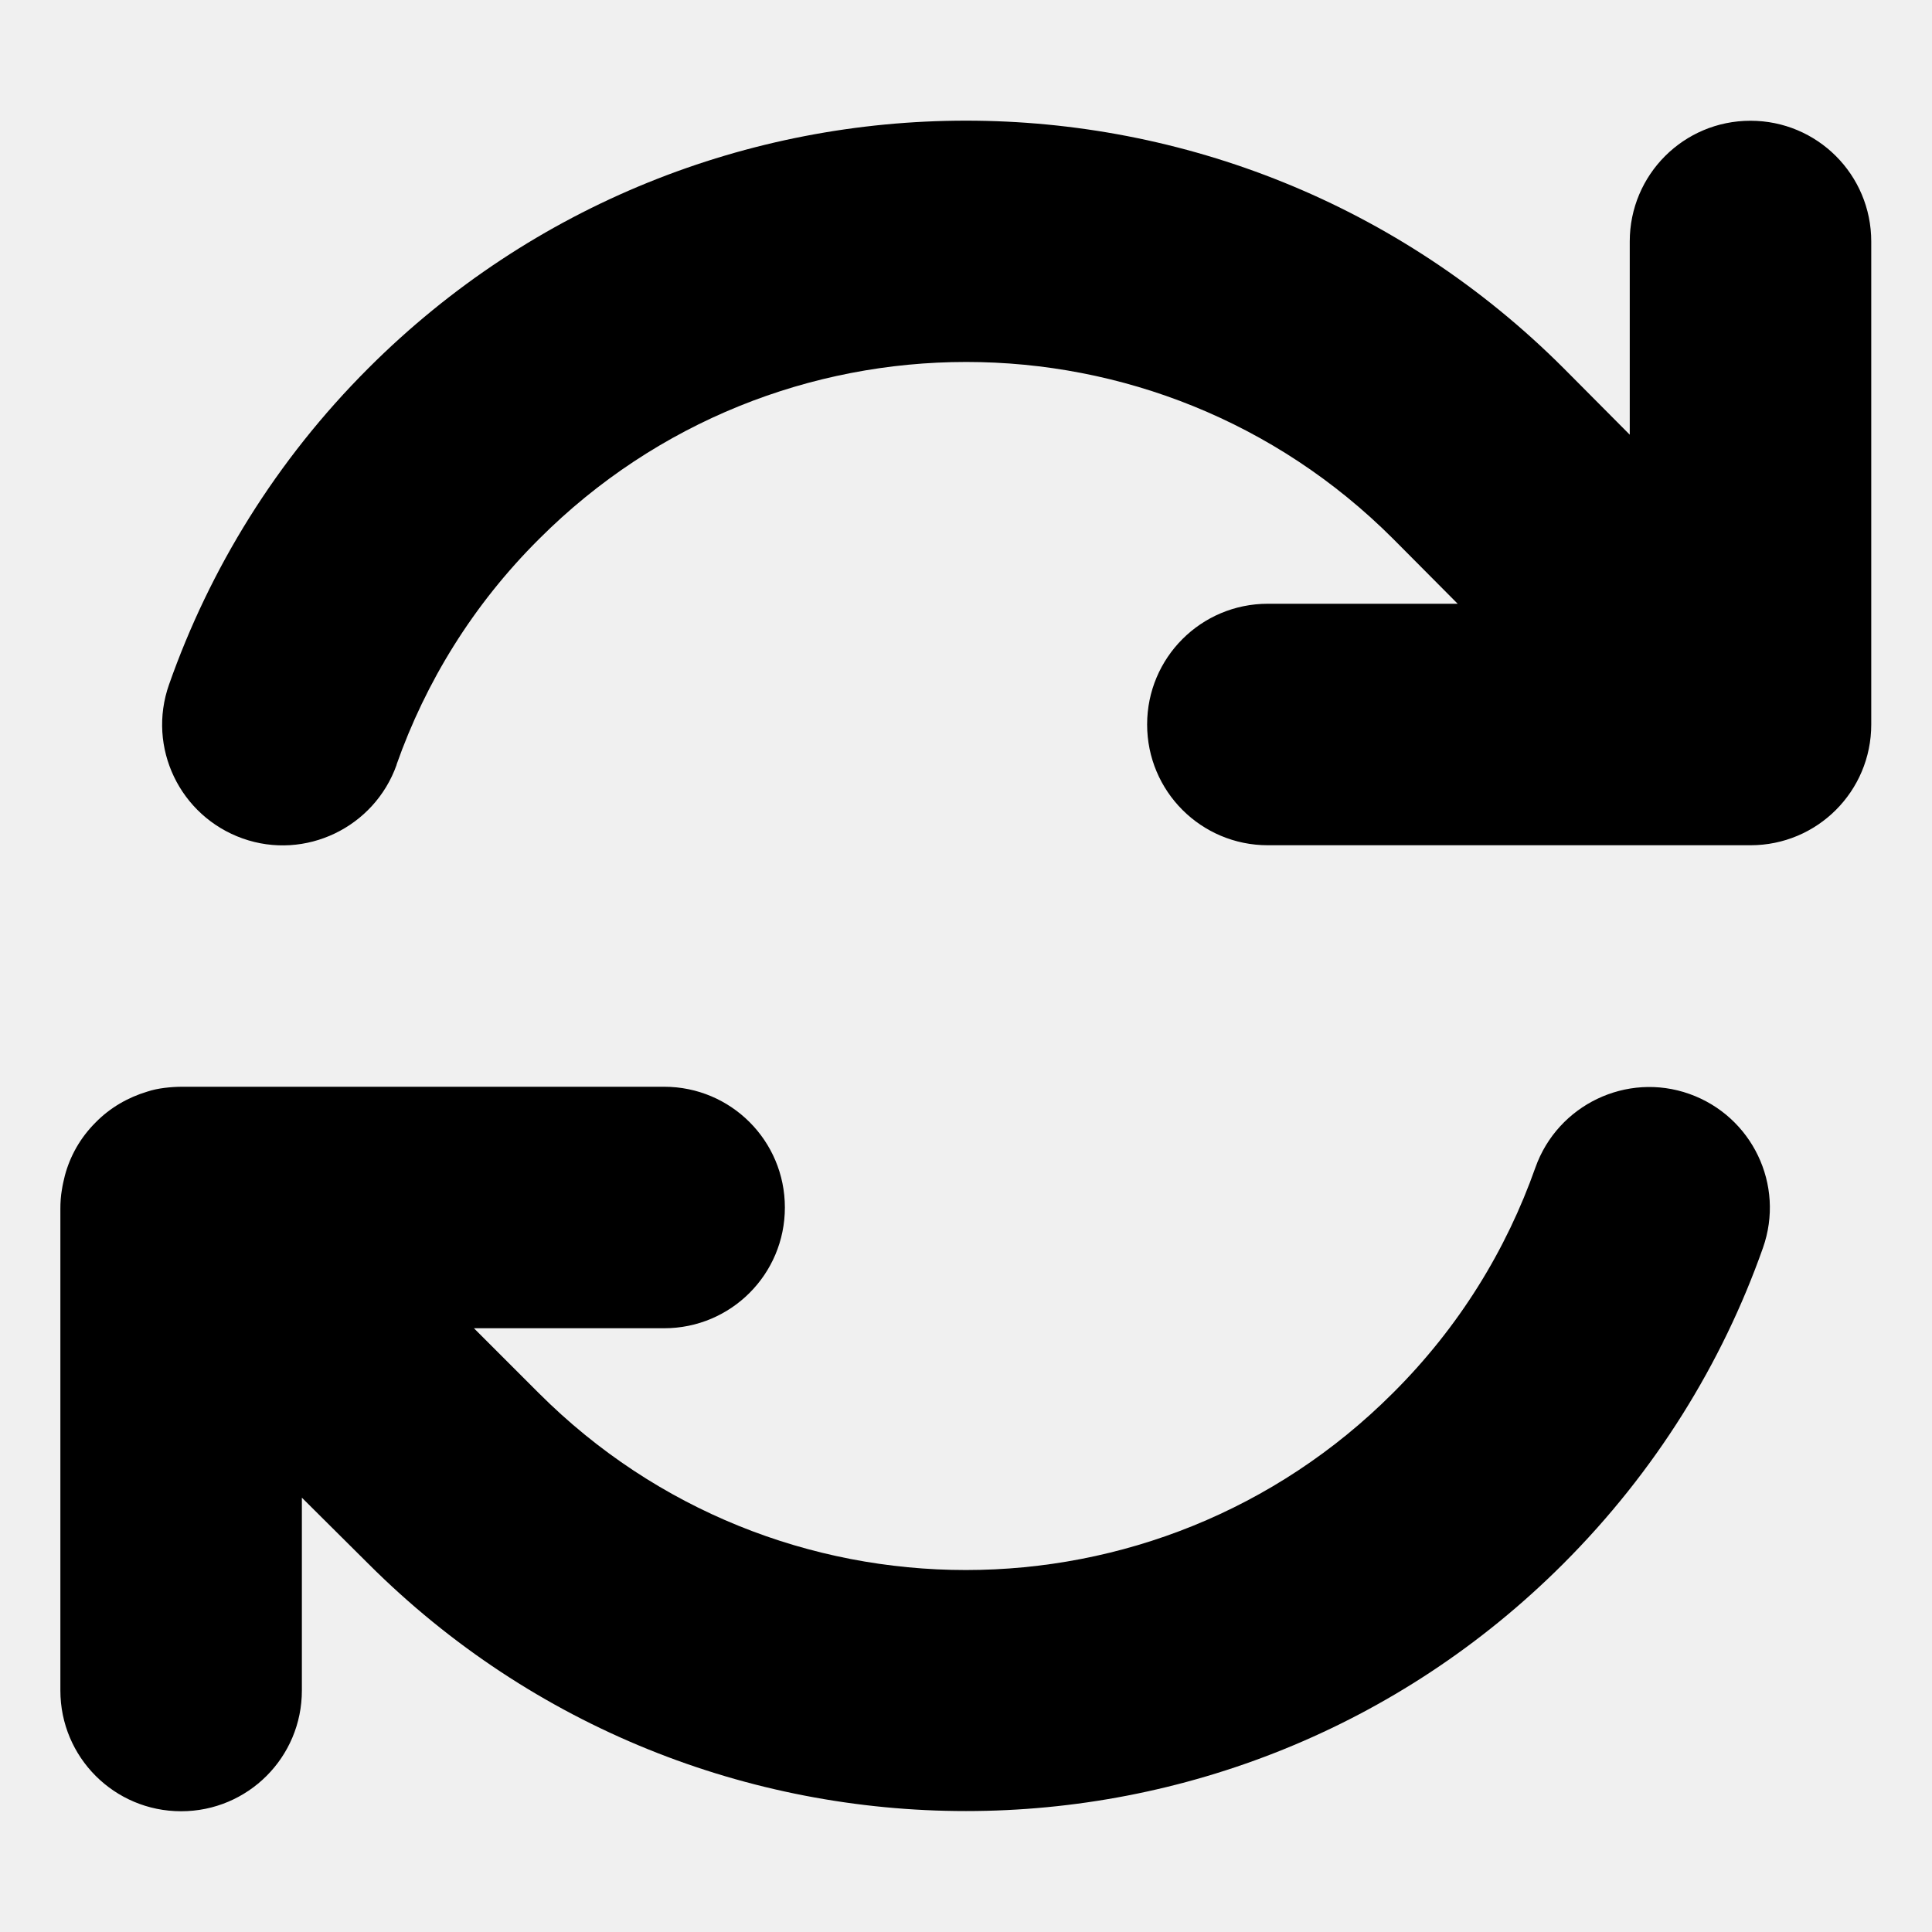
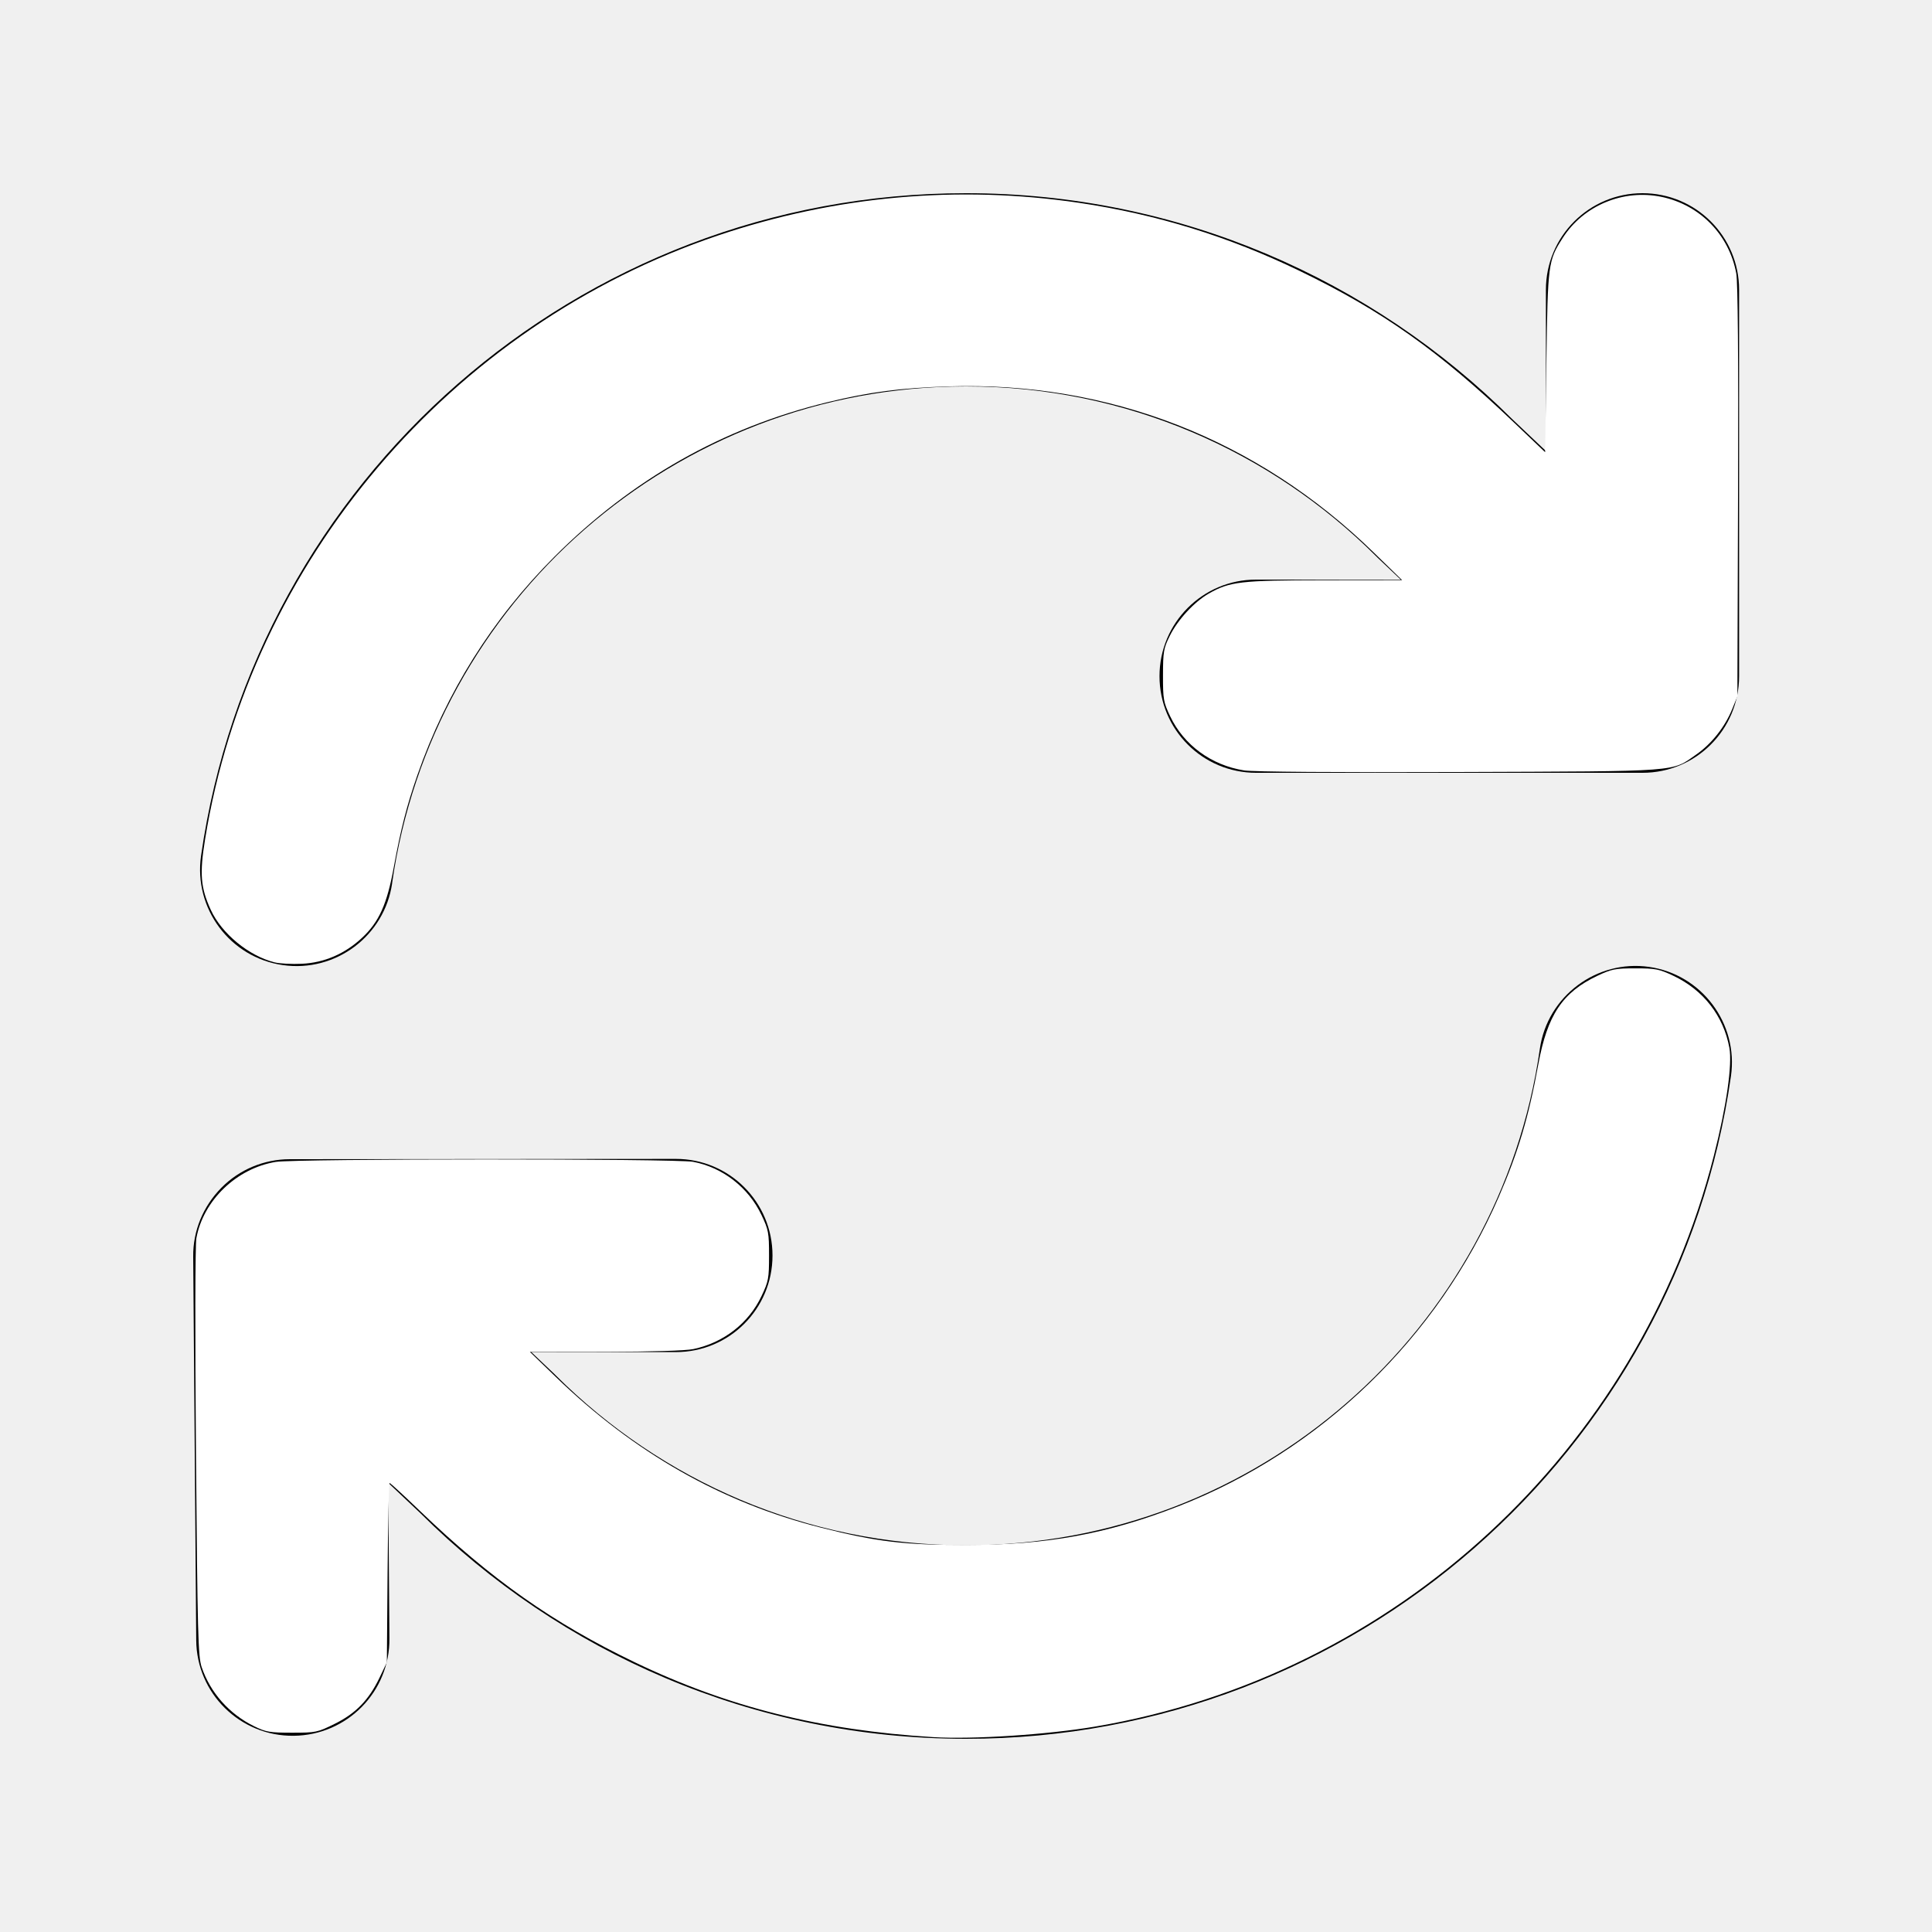
- <svg xmlns="http://www.w3.org/2000/svg" viewBox="0 0 512 512">
-   <path d="M105.1 202.6c7.7-21.8 20.2-42.3 37.8-59.8c62.5-62.5 163.8-62.5 226.3 0L386.3 160H336c-17.7 0-32 14.3-32 32s14.3 32 32 32H463.5c0 0 0 0 0 0h.4c17.7 0 32-14.3 32-32V64c0-17.7-14.3-32-32-32s-32 14.3-32 32v51.2L414.4 97.6c-87.5-87.5-229.3-87.5-316.8 0C73.2 122 55.6 150.7 44.8 181.4c-5.9 16.7 2.9 34.9 19.5 40.8s34.9-2.9 40.8-19.5zM39 289.3c-5 1.5-9.8 4.2-13.7 8.2c-4 4-6.7 8.8-8.1 14c-.3 1.2-.6 2.5-.8 3.8c-.3 1.7-.4 3.4-.4 5.1V448c0 17.7 14.3 32 32 32s32-14.3 32-32V396.9l17.6 17.5 0 0c87.5 87.4 229.3 87.4 316.7 0c24.4-24.4 42.1-53.1 52.9-83.7c5.9-16.7-2.9-34.9-19.5-40.8s-34.9 2.9-40.8 19.5c-7.7 21.8-20.2 42.3-37.8 59.8c-62.5 62.5-163.8 62.5-226.3 0l-.1-.1L125.6 352H176c17.7 0 32-14.3 32-32s-14.3-32-32-32H48.4c-1.6 0-3.2 .1-4.8 .3s-3.1 .5-4.6 1z" />
+ <svg xmlns="http://www.w3.org/2000/svg" viewBox="0 0 640 640" version="1.1" id="svg4">
+   <defs id="defs8" />
+   <path d="M129.9 292.5C143.2 199.5 223.3 128 320 128C373 128 421 149.5 455.8 184.2C456 184.4 456.2 184.6 456.4 184.8L464 192L416.1 192C398.4 192 384.1 206.3 384.1 224C384.1 241.7 398.4 256 416.1 256L544.1 256C561.8 256 576.1 241.7 576.1 224L576.1 96C576.1 78.3 561.8 64 544.1 64C526.4 64 512.1 78.3 512.1 96L512.1 149.4L500.8 138.7C454.5 92.6 390.5 64 320 64C191 64 84.3 159.4 66.6 283.5C64.1 301 76.2 317.2 93.7 319.7C111.2 322.2 127.4 310 129.9 292.6zM573.4 356.5C575.9 339 563.7 322.8 546.3 320.3C528.9 317.8 512.6 330 510.1 347.4C496.8 440.4 416.7 511.9 320 511.9C267 511.9 219 490.4 184.2 455.7C184 455.5 183.8 455.3 183.6 455.1L176 447.9L223.9 447.9C241.6 447.9 255.9 433.6 255.9 415.9C255.9 398.2 241.6 383.9 223.9 383.9L96 384C87.5 384 79.3 387.4 73.3 393.5C67.3 399.6 63.9 407.7 64 416.3L65 543.3C65.1 561 79.6 575.2 97.3 575C115 574.8 129.2 560.4 129 542.7L128.6 491.2L139.3 501.3C185.6 547.4 249.5 576 320 576C449 576 555.7 480.6 573.4 356.5z" id="path2" />
+   <path style="fill:#ffffff;stroke-width:0.777" d="m 309.126,575.445 c -37.217,-2.257 -68.073,-10.003 -98.941,-24.838 -26.973,-12.963 -47.473,-27.42 -71.18,-50.2 -5.234,-5.03 -9.711,-9.145 -9.947,-9.145 -0.236,0 -0.536,13.369 -0.666,29.709 l -0.237,29.709 -2.416,5.049 c -3.54,7.397 -7.875,11.862 -14.876,15.322 -5.724,2.829 -6.21,2.93 -14.124,2.93 -7.378,0 -8.631,-0.214 -12.564,-2.146 -8.251,-4.054 -14.509,-11.111 -17.382,-19.602 -1.175,-3.474 -1.373,-10.965 -1.877,-71.051 -0.329,-39.218 -0.272,-68.77 0.137,-71.017 2.277,-12.526 13.363,-23.171 26.32,-25.274 6.653,-1.08 132.505,-1.102 138.228,-0.025 9.777,1.841 18.333,8.5 22.662,17.639 2.313,4.884 2.493,5.849 2.493,13.418 0,7.569 -0.179,8.534 -2.493,13.418 -4.267,9.008 -12.549,15.445 -22.594,17.56 -2.518,0.53 -13.825,0.879 -29.126,0.899 l -25.01,0.032 8.509,8.227 c 26.048,25.185 54.978,41.653 87.745,49.949 18.688,4.731 27.645,5.808 48.212,5.794 26.936,-0.018 46.736,-3.629 70.352,-12.833 47.091,-18.352 85.914,-55.843 106.148,-102.507 6.449,-14.874 9.9,-26.441 13.072,-43.817 2.989,-16.375 8.011,-23.917 19.575,-29.394 4.73,-2.241 5.918,-2.474 12.601,-2.474 6.683,0 7.871,0.233 12.601,2.474 9.931,4.704 16.595,13.282 18.526,23.846 1.016,5.558 -0.964,19.366 -5.108,35.62 -25.003,98.067 -105.642,172.491 -205.048,189.244 -15.922,2.683 -40.478,4.28 -53.592,3.485 z" id="path47" />
+   <path style="fill:#ffffff;stroke-width:0.777" d="m 90.965,318.797 c -8.572,-2.153 -17.545,-9.537 -21.144,-17.399 -3.371,-7.364 -3.742,-11.948 -1.887,-23.37 C 82.889,185.94 149.254,107.868 238.005,77.955 276.745,64.899 317.366,61.239 357.493,67.191 c 25.689,3.81 49.47,11.151 73.003,22.535 27.404,13.256 46.106,26.492 71.136,50.342 l 10.211,9.73 0.42,-29.851 c 0.461,-32.757 0.569,-33.577 5.427,-41.147 6.907,-10.763 20.061,-16.225 32.721,-13.585 12.741,2.657 22.386,12.547 24.751,25.383 0.531,2.883 0.733,27.627 0.589,72.233 l -0.219,67.847 -1.742,4.272 c -2.388,5.855 -6.812,11.445 -11.835,14.955 -8.412,5.877 -4.274,5.569 -78.462,5.836 -41.061,0.148 -68.287,-0.053 -71.332,-0.527 -10.828,-1.684 -20.007,-8.396 -24.527,-17.932 -2.228,-4.7 -2.392,-5.643 -2.377,-13.594 0.015,-7.814 0.206,-8.926 2.235,-13.027 2.644,-5.345 8.069,-11.24 12.894,-14.011 6.968,-4.002 10.539,-4.416 38.416,-4.448 l 25.662,-0.03 -9.424,-9.178 c -38.502,-37.497 -87.652,-56.683 -140.867,-54.989 -16.022,0.51 -26.092,1.831 -40.223,5.274 -34.47,8.4 -64.695,25.52 -90.294,51.144 -20.574,20.593 -35.856,44.948 -45.388,72.334 -3.51,10.084 -5.531,17.972 -7.839,30.596 -2.223,12.161 -4.864,18.042 -10.444,23.262 -5.723,5.353 -12.521,8.296 -19.987,8.651 -3.31,0.158 -7.376,-0.054 -9.034,-0.471 z" id="path86" />
</svg>
